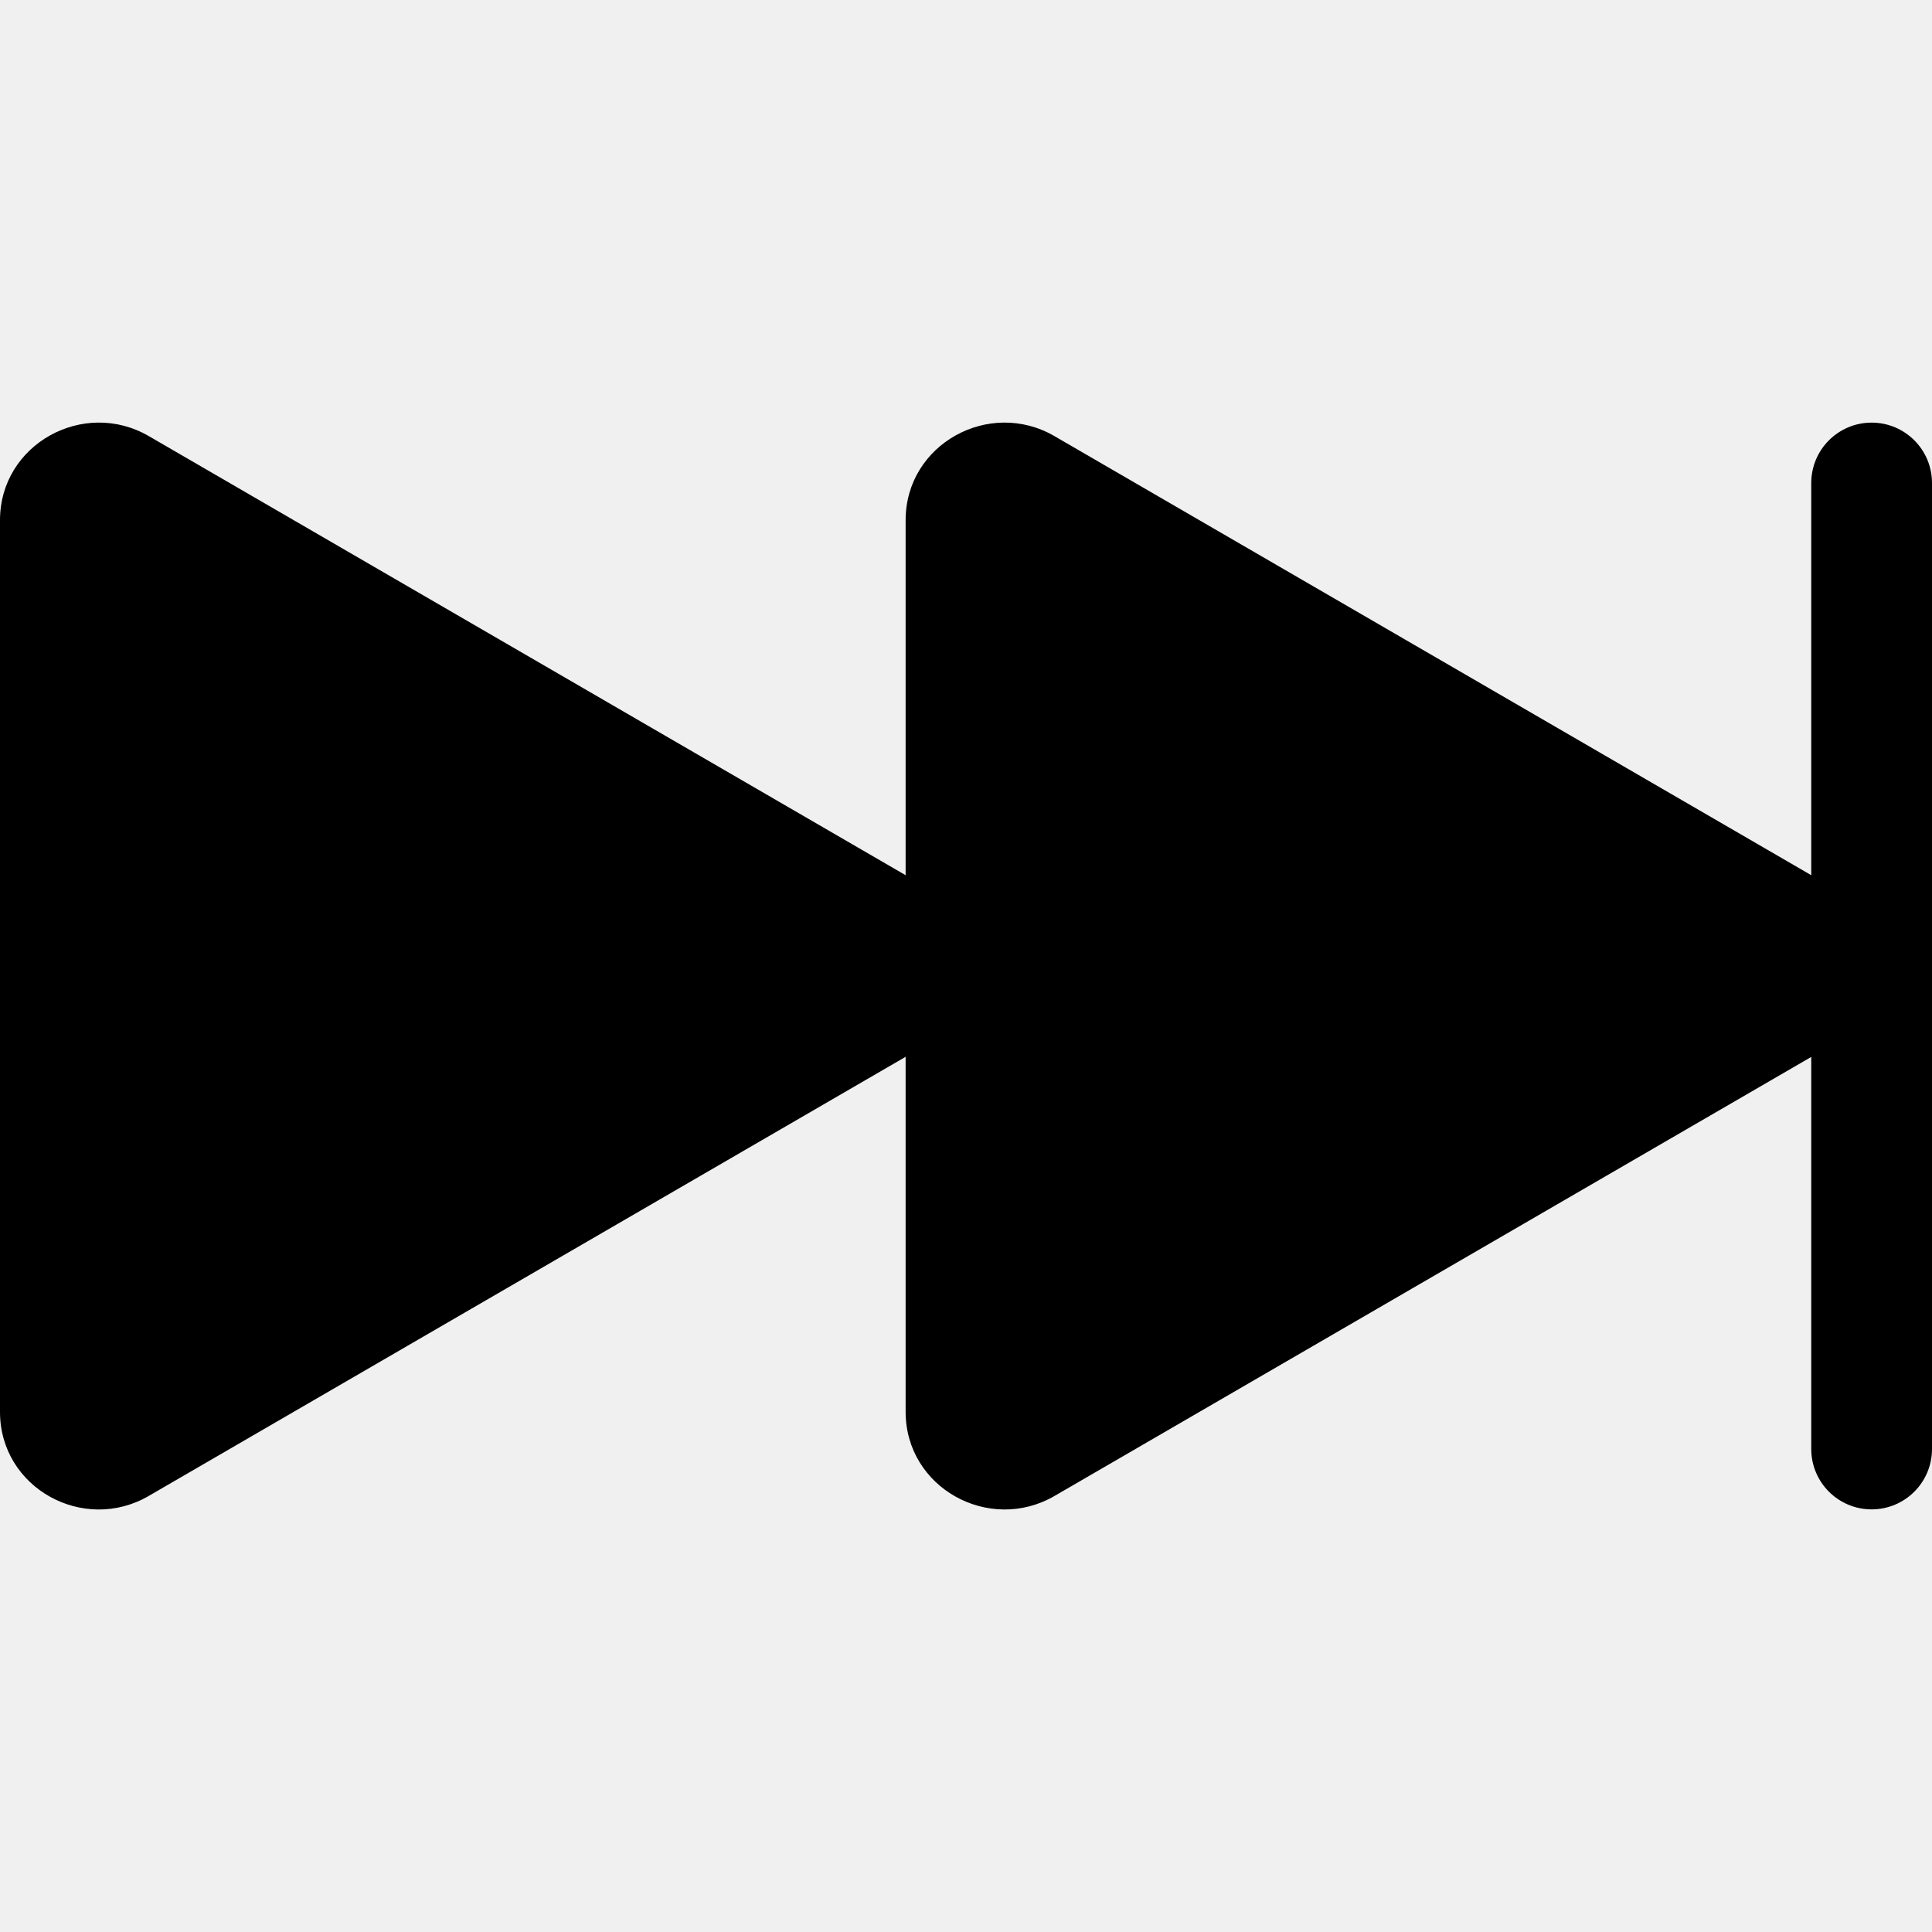
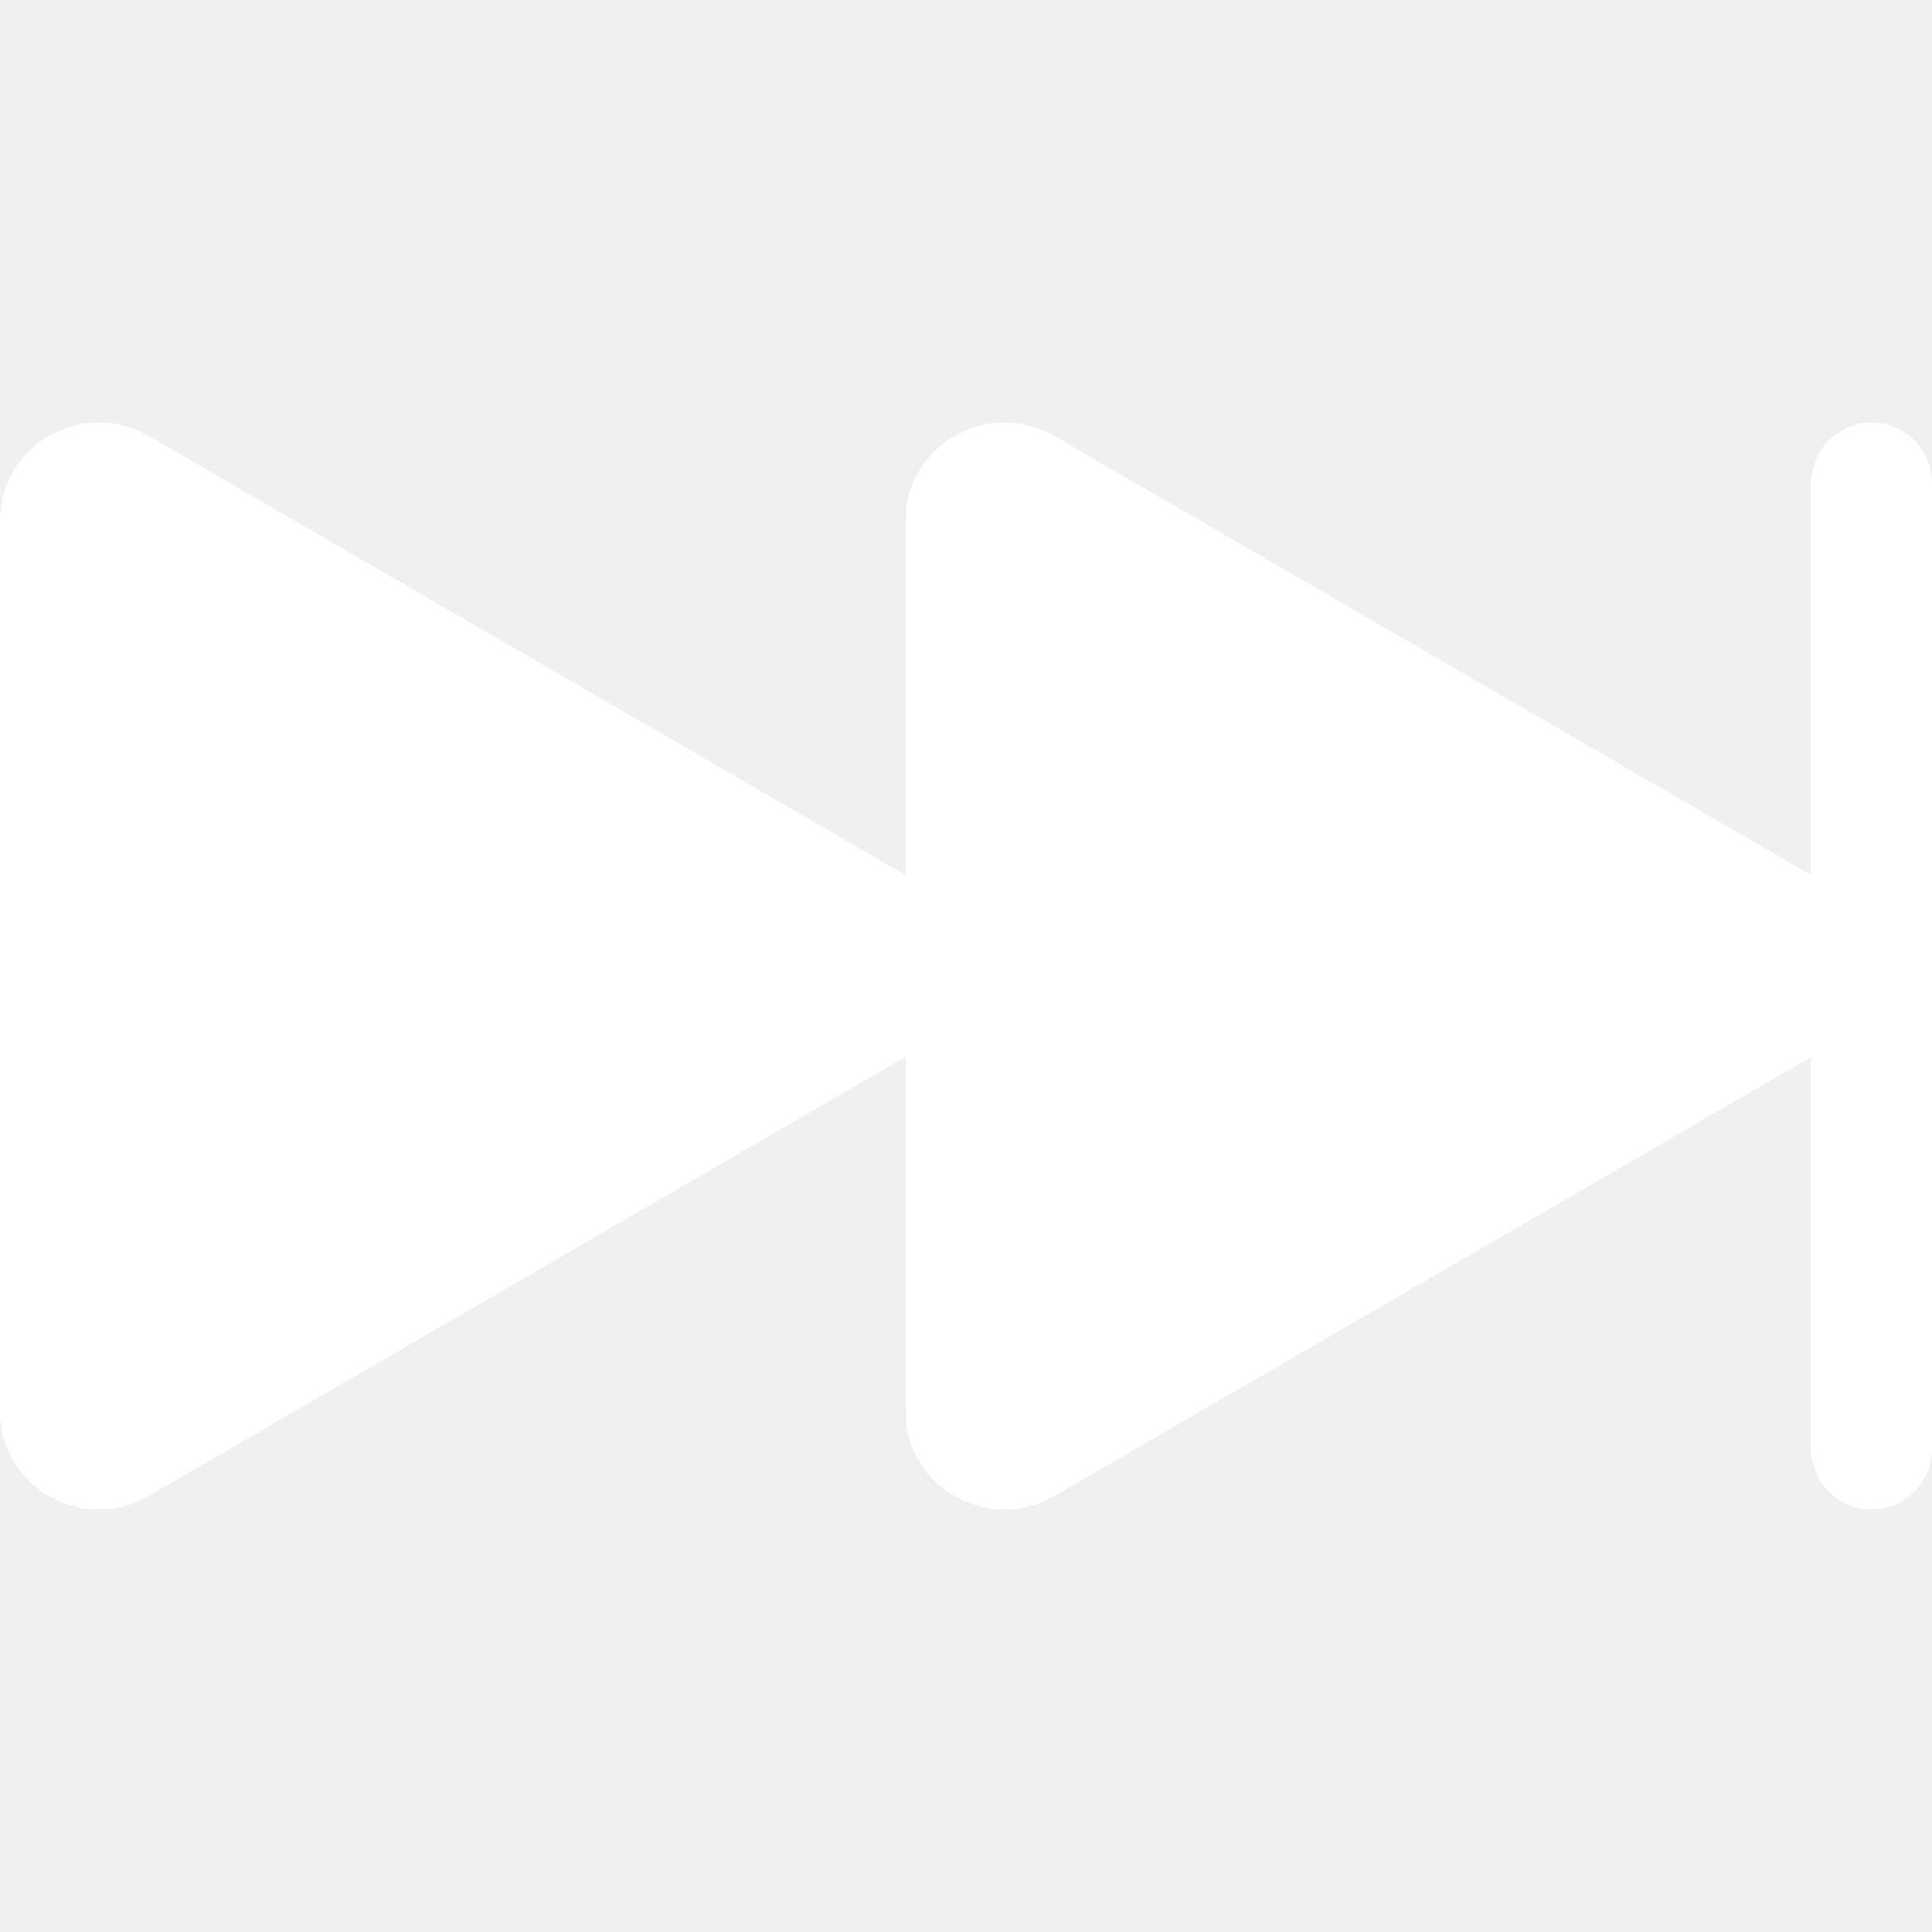
- <svg xmlns="http://www.w3.org/2000/svg" width="16" height="16" fill="currentColor" class="bi bi-skip-forward-fill" viewBox="0 0 16 16">
+ <svg xmlns="http://www.w3.org/2000/svg" width="16" height="16" fill="white" class="bi bi-skip-forward-fill" viewBox="0 0 16 16">
  <path d="M15.5 3.5a.5.5 0 0 1 .5.5v8a.5.5 0 0 1-1 0V8.753l-6.267 3.636c-.54.313-1.233-.066-1.233-.697v-2.94l-6.267 3.636C.693 12.703 0 12.324 0 11.693V4.308c0-.63.693-1.01 1.233-.696L7.5 7.248v-2.94c0-.63.693-1.01 1.233-.696L15 7.248V4a.5.5 0 0 1 .5-.5" />
</svg>
